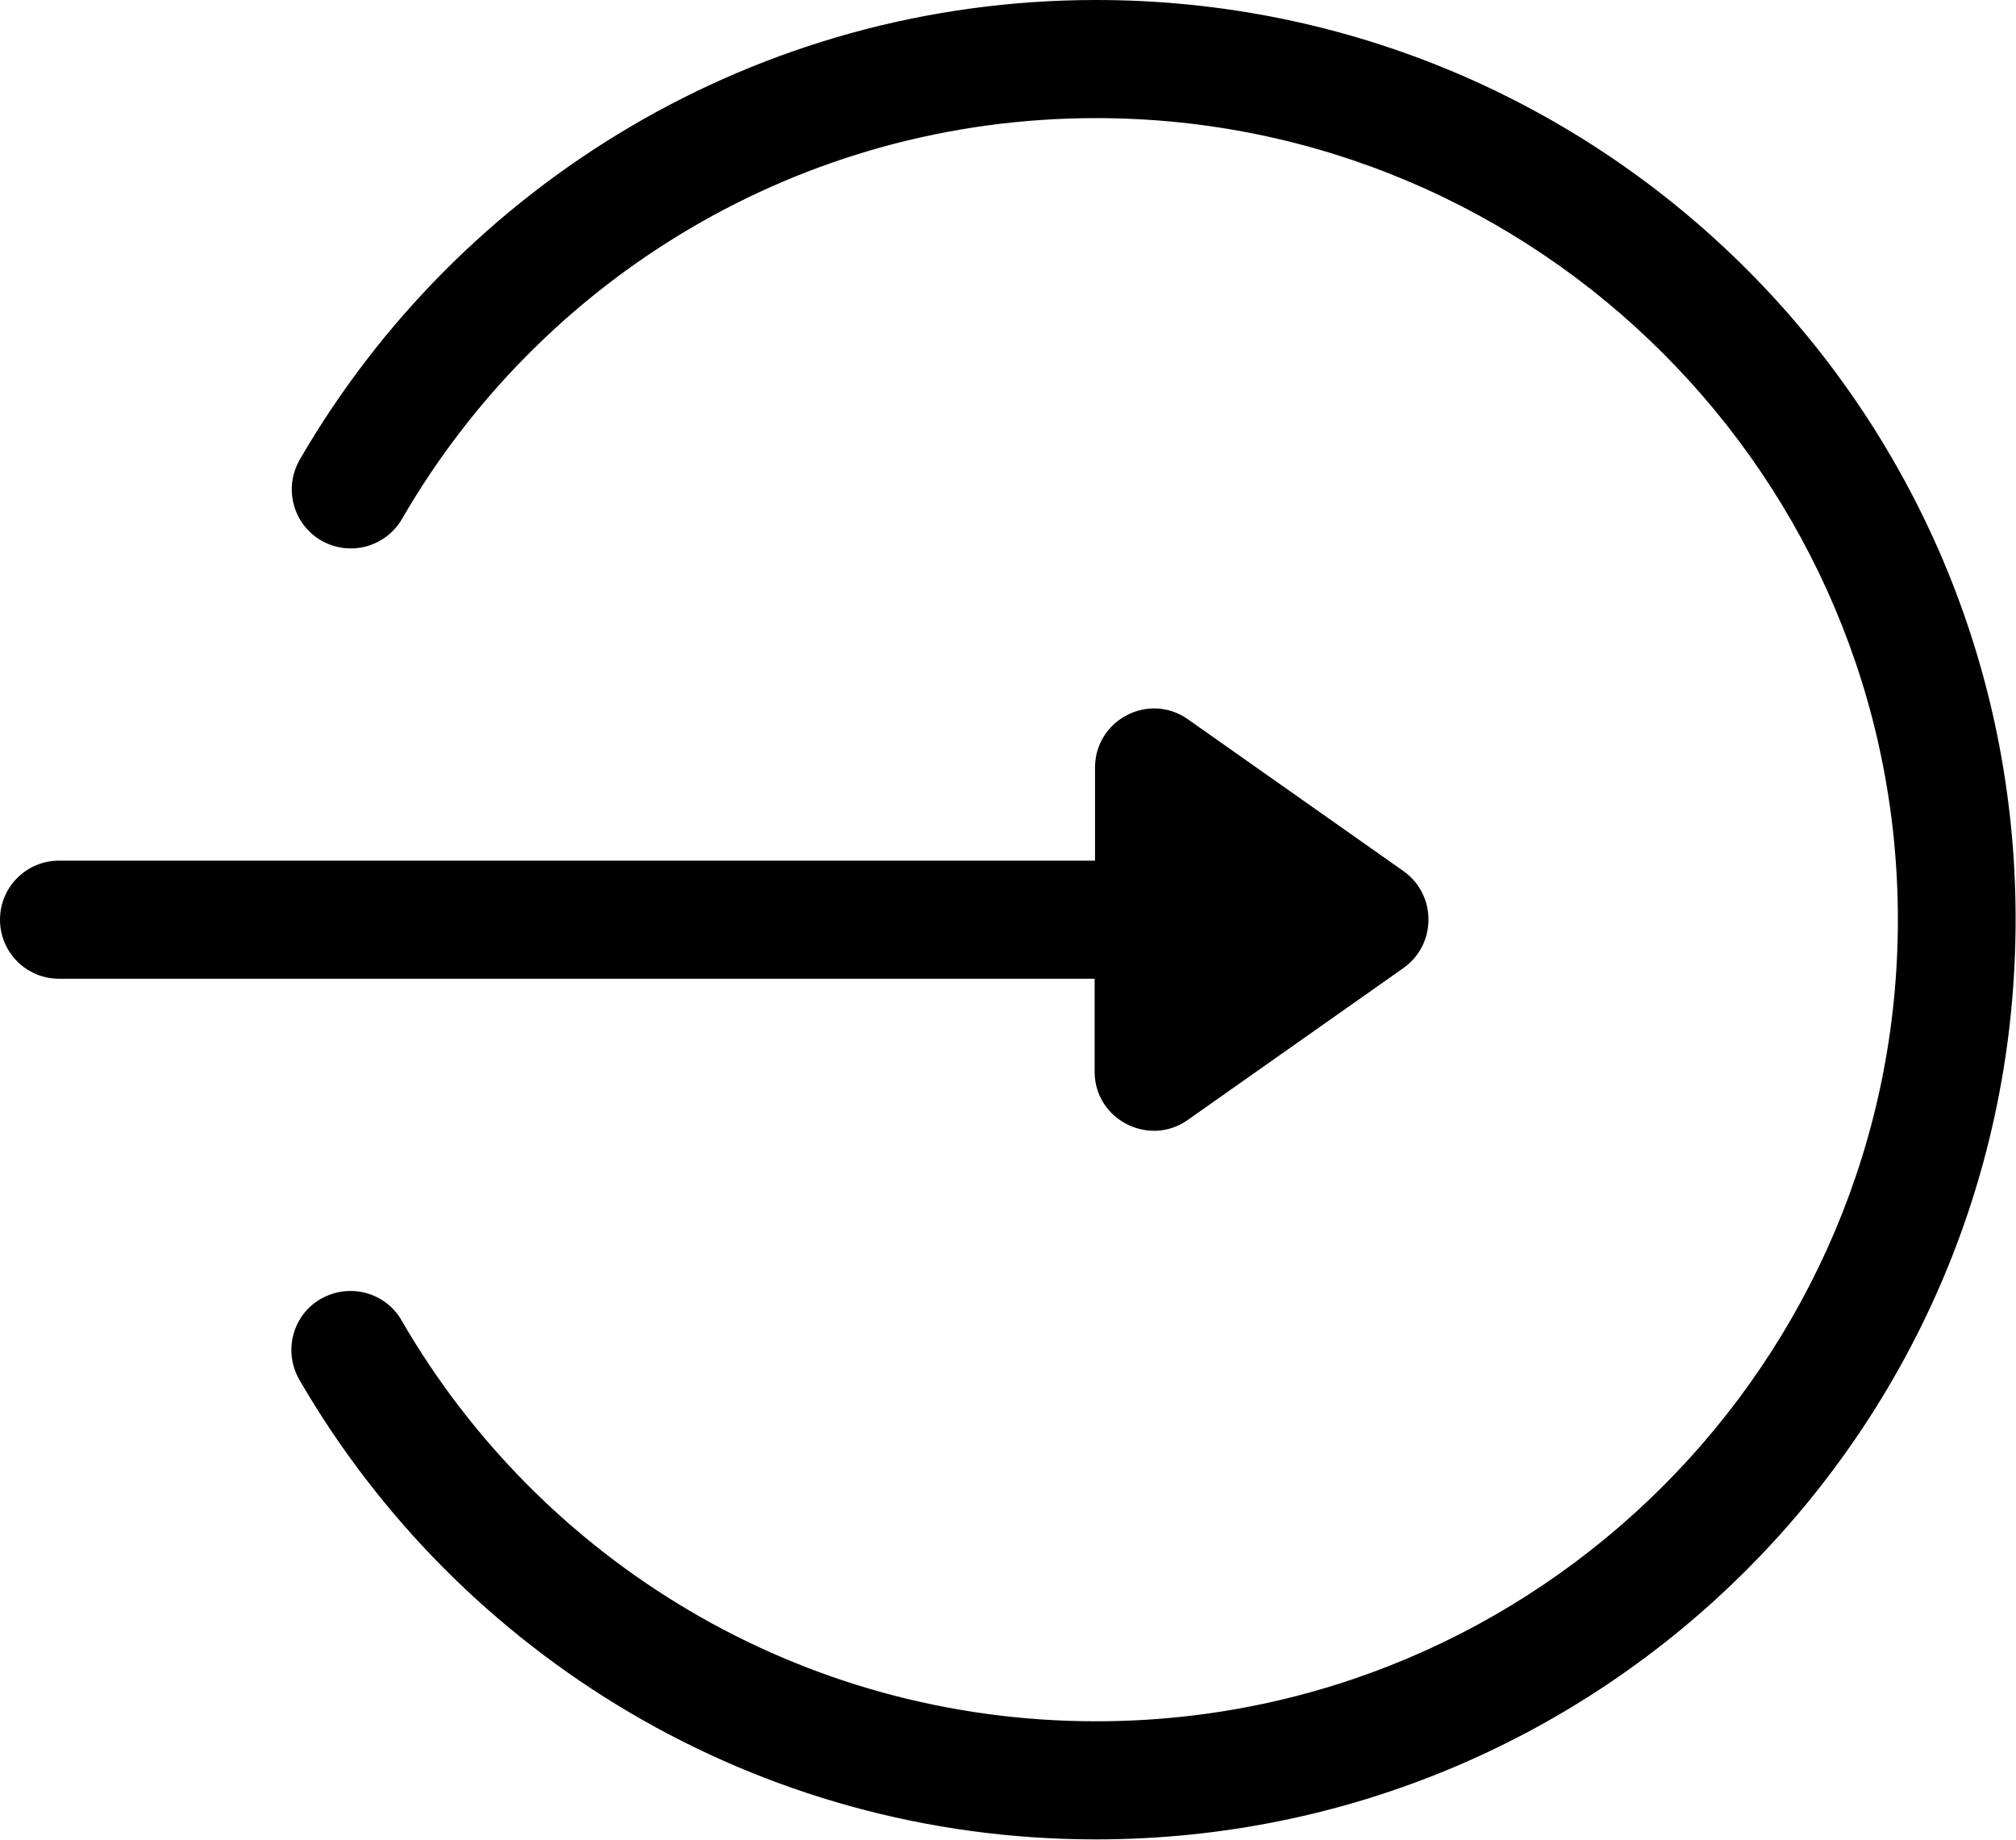
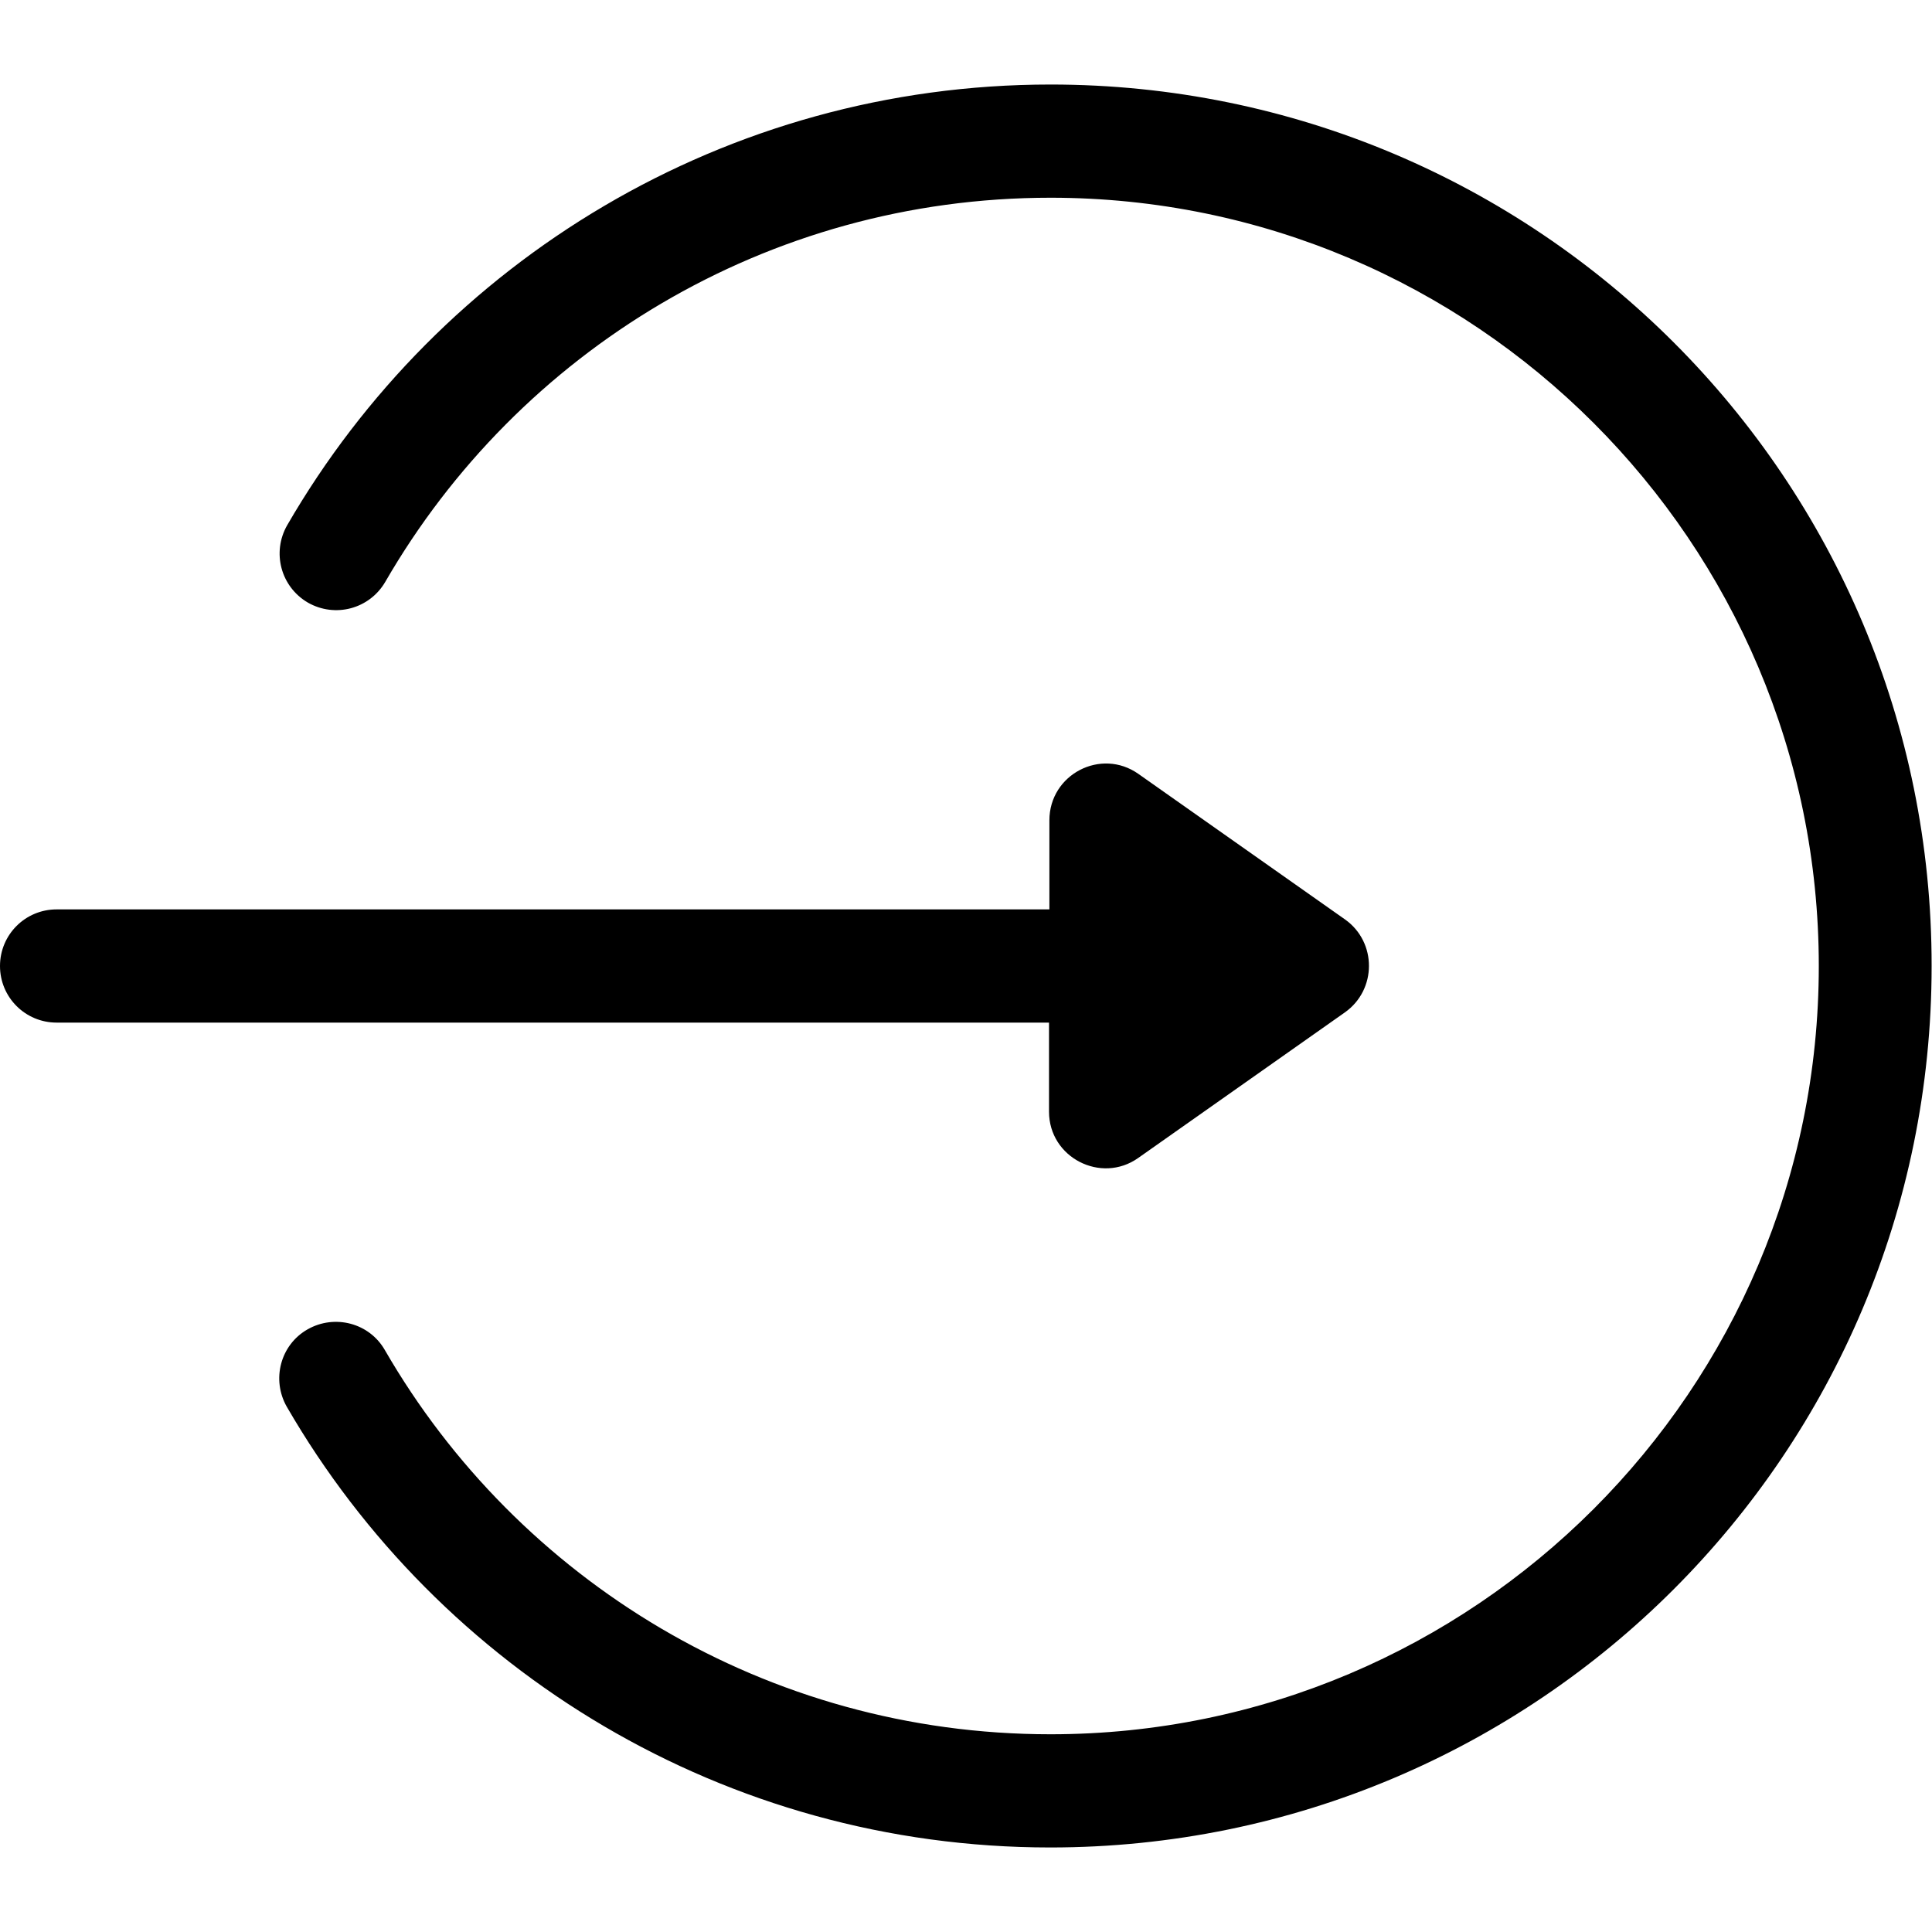
- <svg xmlns="http://www.w3.org/2000/svg" viewBox="0 0 512 467.2">
+ <svg xmlns="http://www.w3.org/2000/svg" viewBox="0 0 512 467.2" width="30" height="30">
  <path d="M356.5 221.3l-54.8-38.6c-9.9-7-23.6.1-23.6 12.3v23.6H15c-8.3 0-15 6.7-15 15s6.7 15 15 15h263v23.6c0 12.2 13.8 19.2 23.6 12.3l54.8-38.6c8.5-6 8.5-18.6.1-24.6z" />
  <path d="M278.4 0C192.3 0 116.6 46.8 76.1 116.8c-4.1 7.2-1.7 16.3 5.5 20.5 7.2 4.1 16.3 1.7 20.5-5.5C137.3 70.9 203.1 30 278.4 30 390.7 30 482 121.3 482 233.6s-91.3 203.6-203.6 203.6c-75.3 0-141.2-40.9-176.4-101.8-4.1-7.2-13.3-9.6-20.5-5.5-7.2 4.1-9.6 13.3-5.5 20.5 40.5 70 116.2 116.8 202.3 116.8 129.1 0 233.6-104.5 233.6-233.6C512 104.5 407.5 0 278.4 0z" />
</svg>
